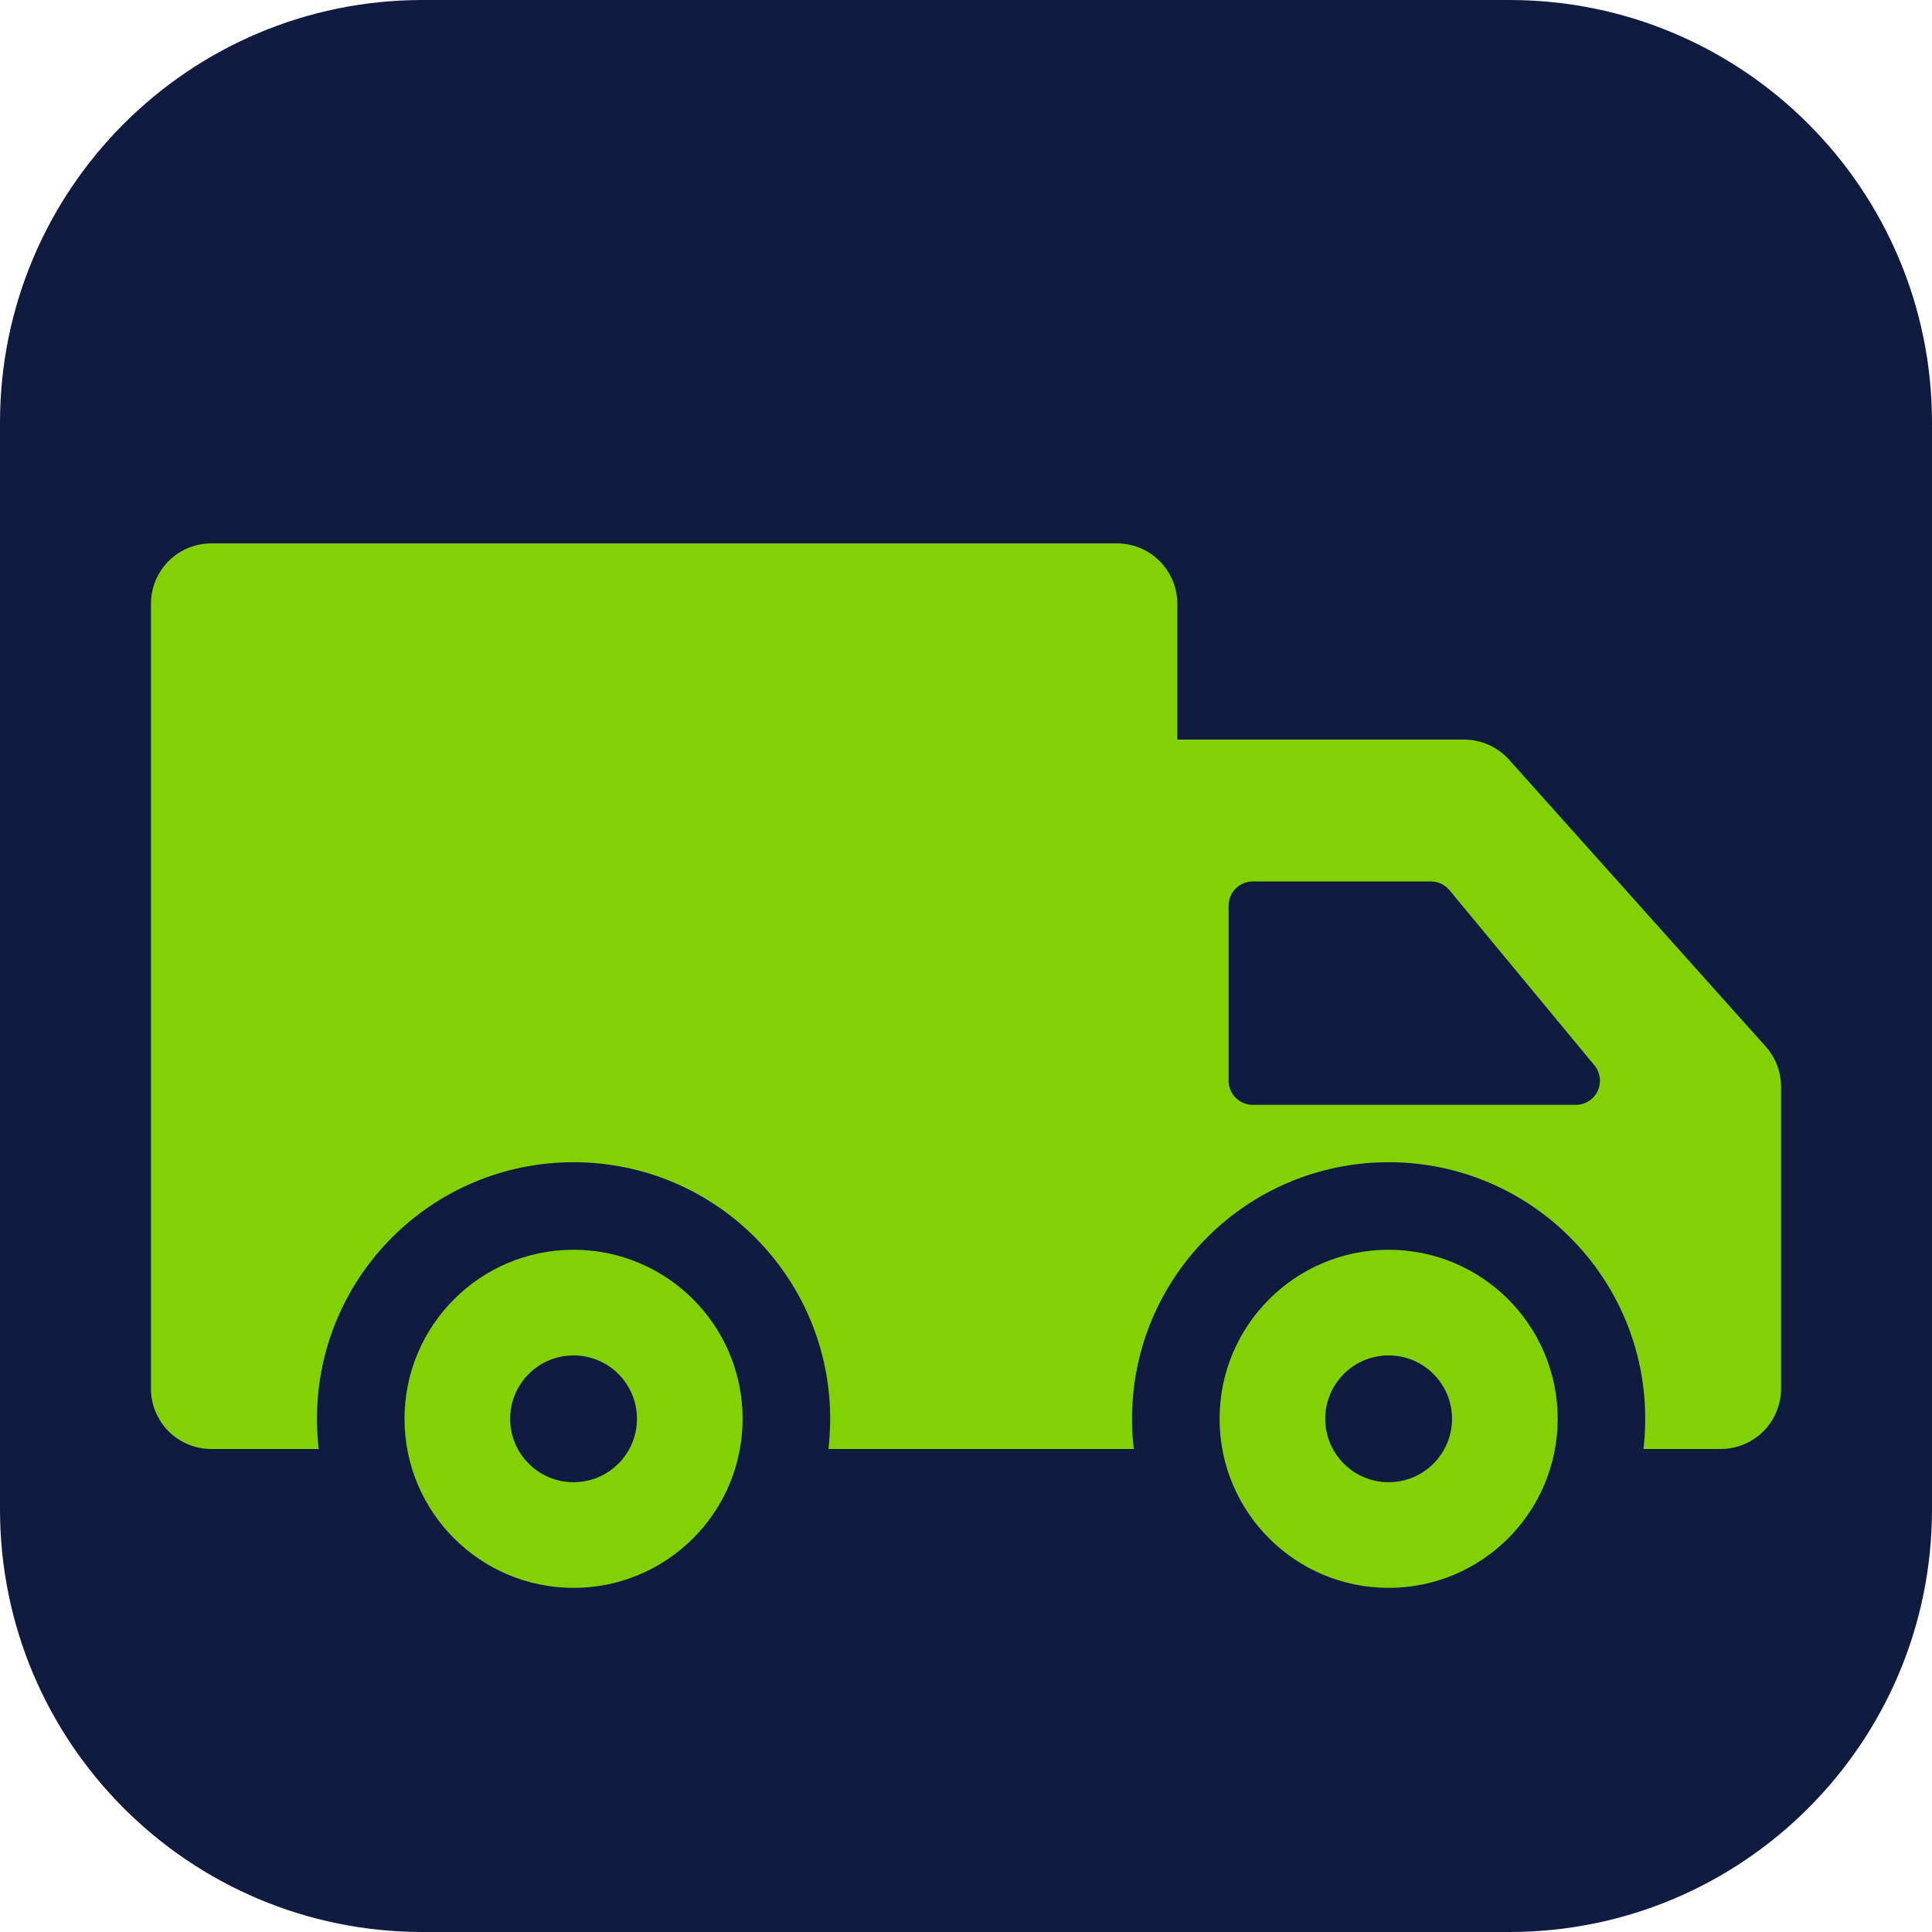
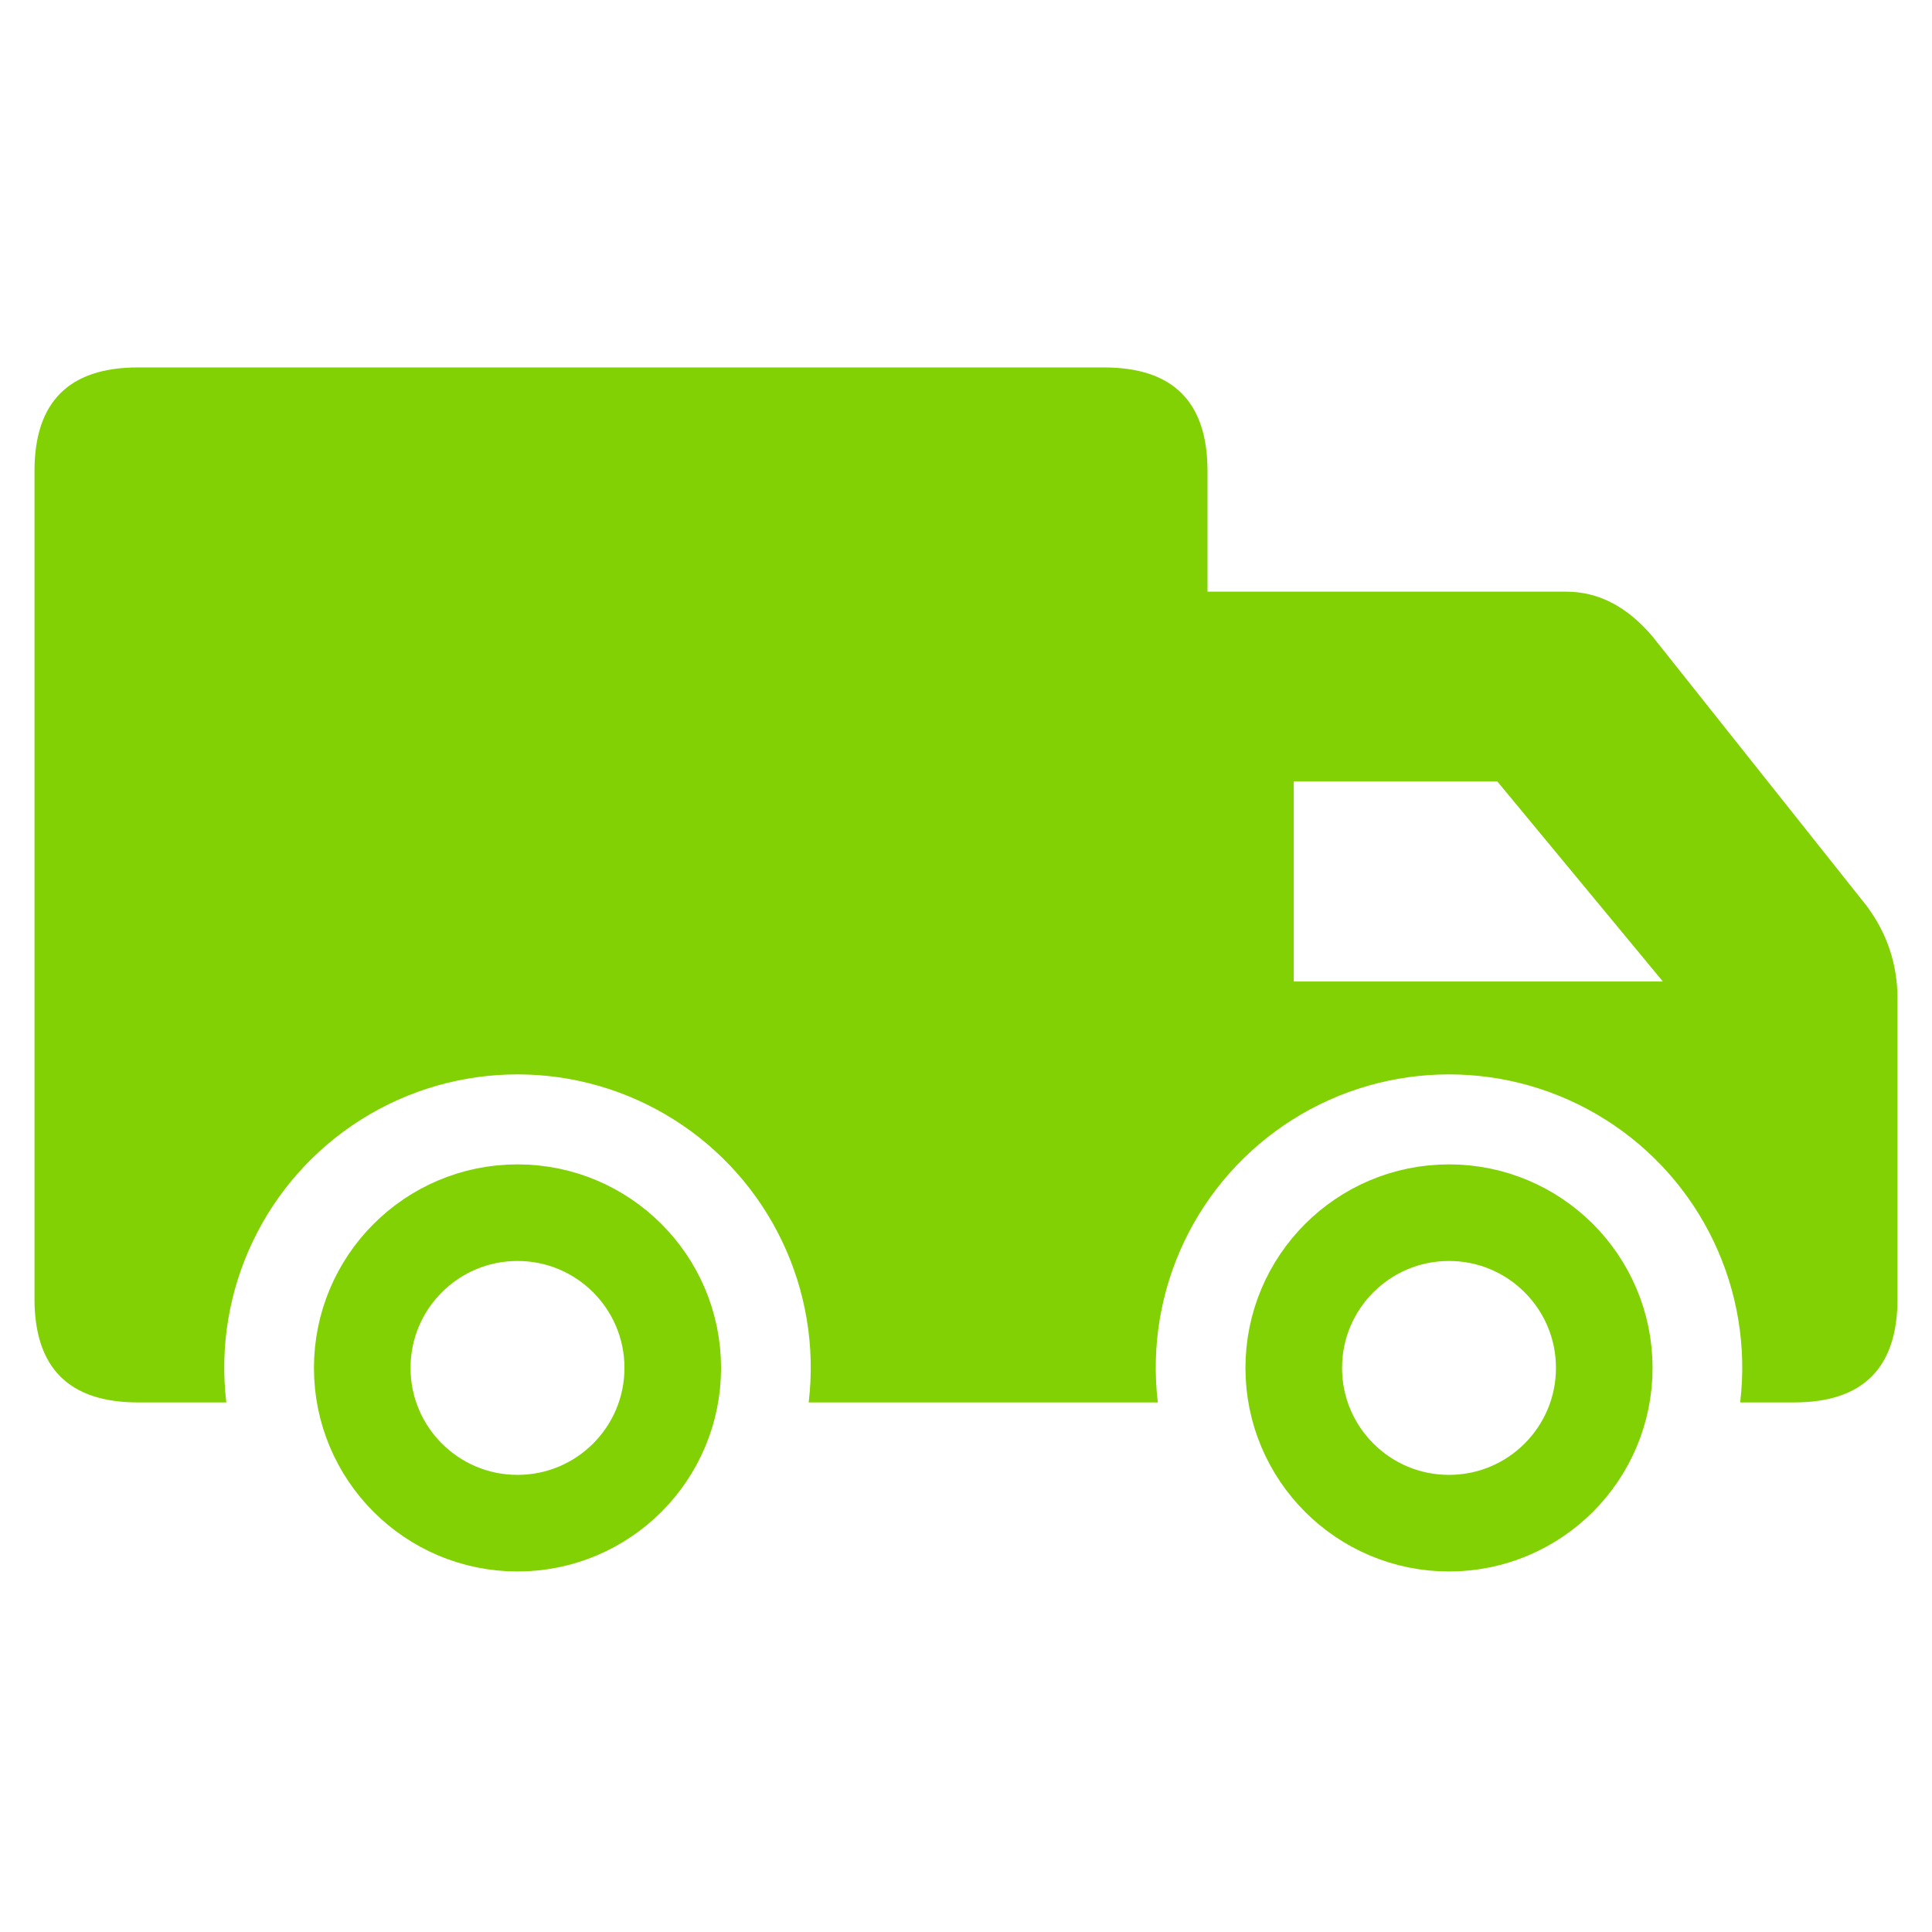
- <svg xmlns="http://www.w3.org/2000/svg" viewBox="0 0 64 64">
-   <rect width="64" height="64" rx="14" fill="#0f1c3f" />
-   <path d="M7 20H37V26.5H48.5L57 36V46H7Z" fill="#82d105" stroke="#82d105" stroke-width="4" stroke-linejoin="round" />
-   <path d="M41.5 30H47.4L52.2 35.8H41.5Z" fill="#0f1c3f" stroke="#0f1c3f" stroke-width="1.6" stroke-linejoin="round" />
-   <circle cx="19" cy="47" r="8.5" fill="#0f1c3f" />
-   <circle cx="46" cy="47" r="8.5" fill="#0f1c3f" />
-   <circle cx="19" cy="47" r="5.6" fill="#82d105" />
-   <circle cx="46" cy="47" r="5.6" fill="#82d105" />
-   <circle cx="19" cy="47" r="2.1" fill="#0f1c3f" />
-   <circle cx="46" cy="47" r="2.1" fill="#0f1c3f" />
+ <svg xmlns="http://www.w3.org/2000/svg" viewBox="4 7.35 56 56">
+   <path fill="#82d105" fill-rule="evenodd" d="M5 21Q5 18 8 18H36Q39 18 39 21V24.5H49.4Q50.8 24.5 51.9 25.8L58.1 33.6Q59 34.8 59 36.3V45Q59 48 56 48H54.44A8.5 8.5 0 1 0 37.56 48H27.44A8.5 8.5 0 1 0 10.56 48H8Q5 48 5 45ZM41.5 30H47.4L52.2 35.8H41.5Z" />
+   <circle cx="19" cy="47" r="4.5" fill="none" stroke="#82d105" stroke-width="2.8" />
+   <circle cx="46" cy="47" r="4.5" fill="none" stroke="#82d105" stroke-width="2.8" />
</svg>
